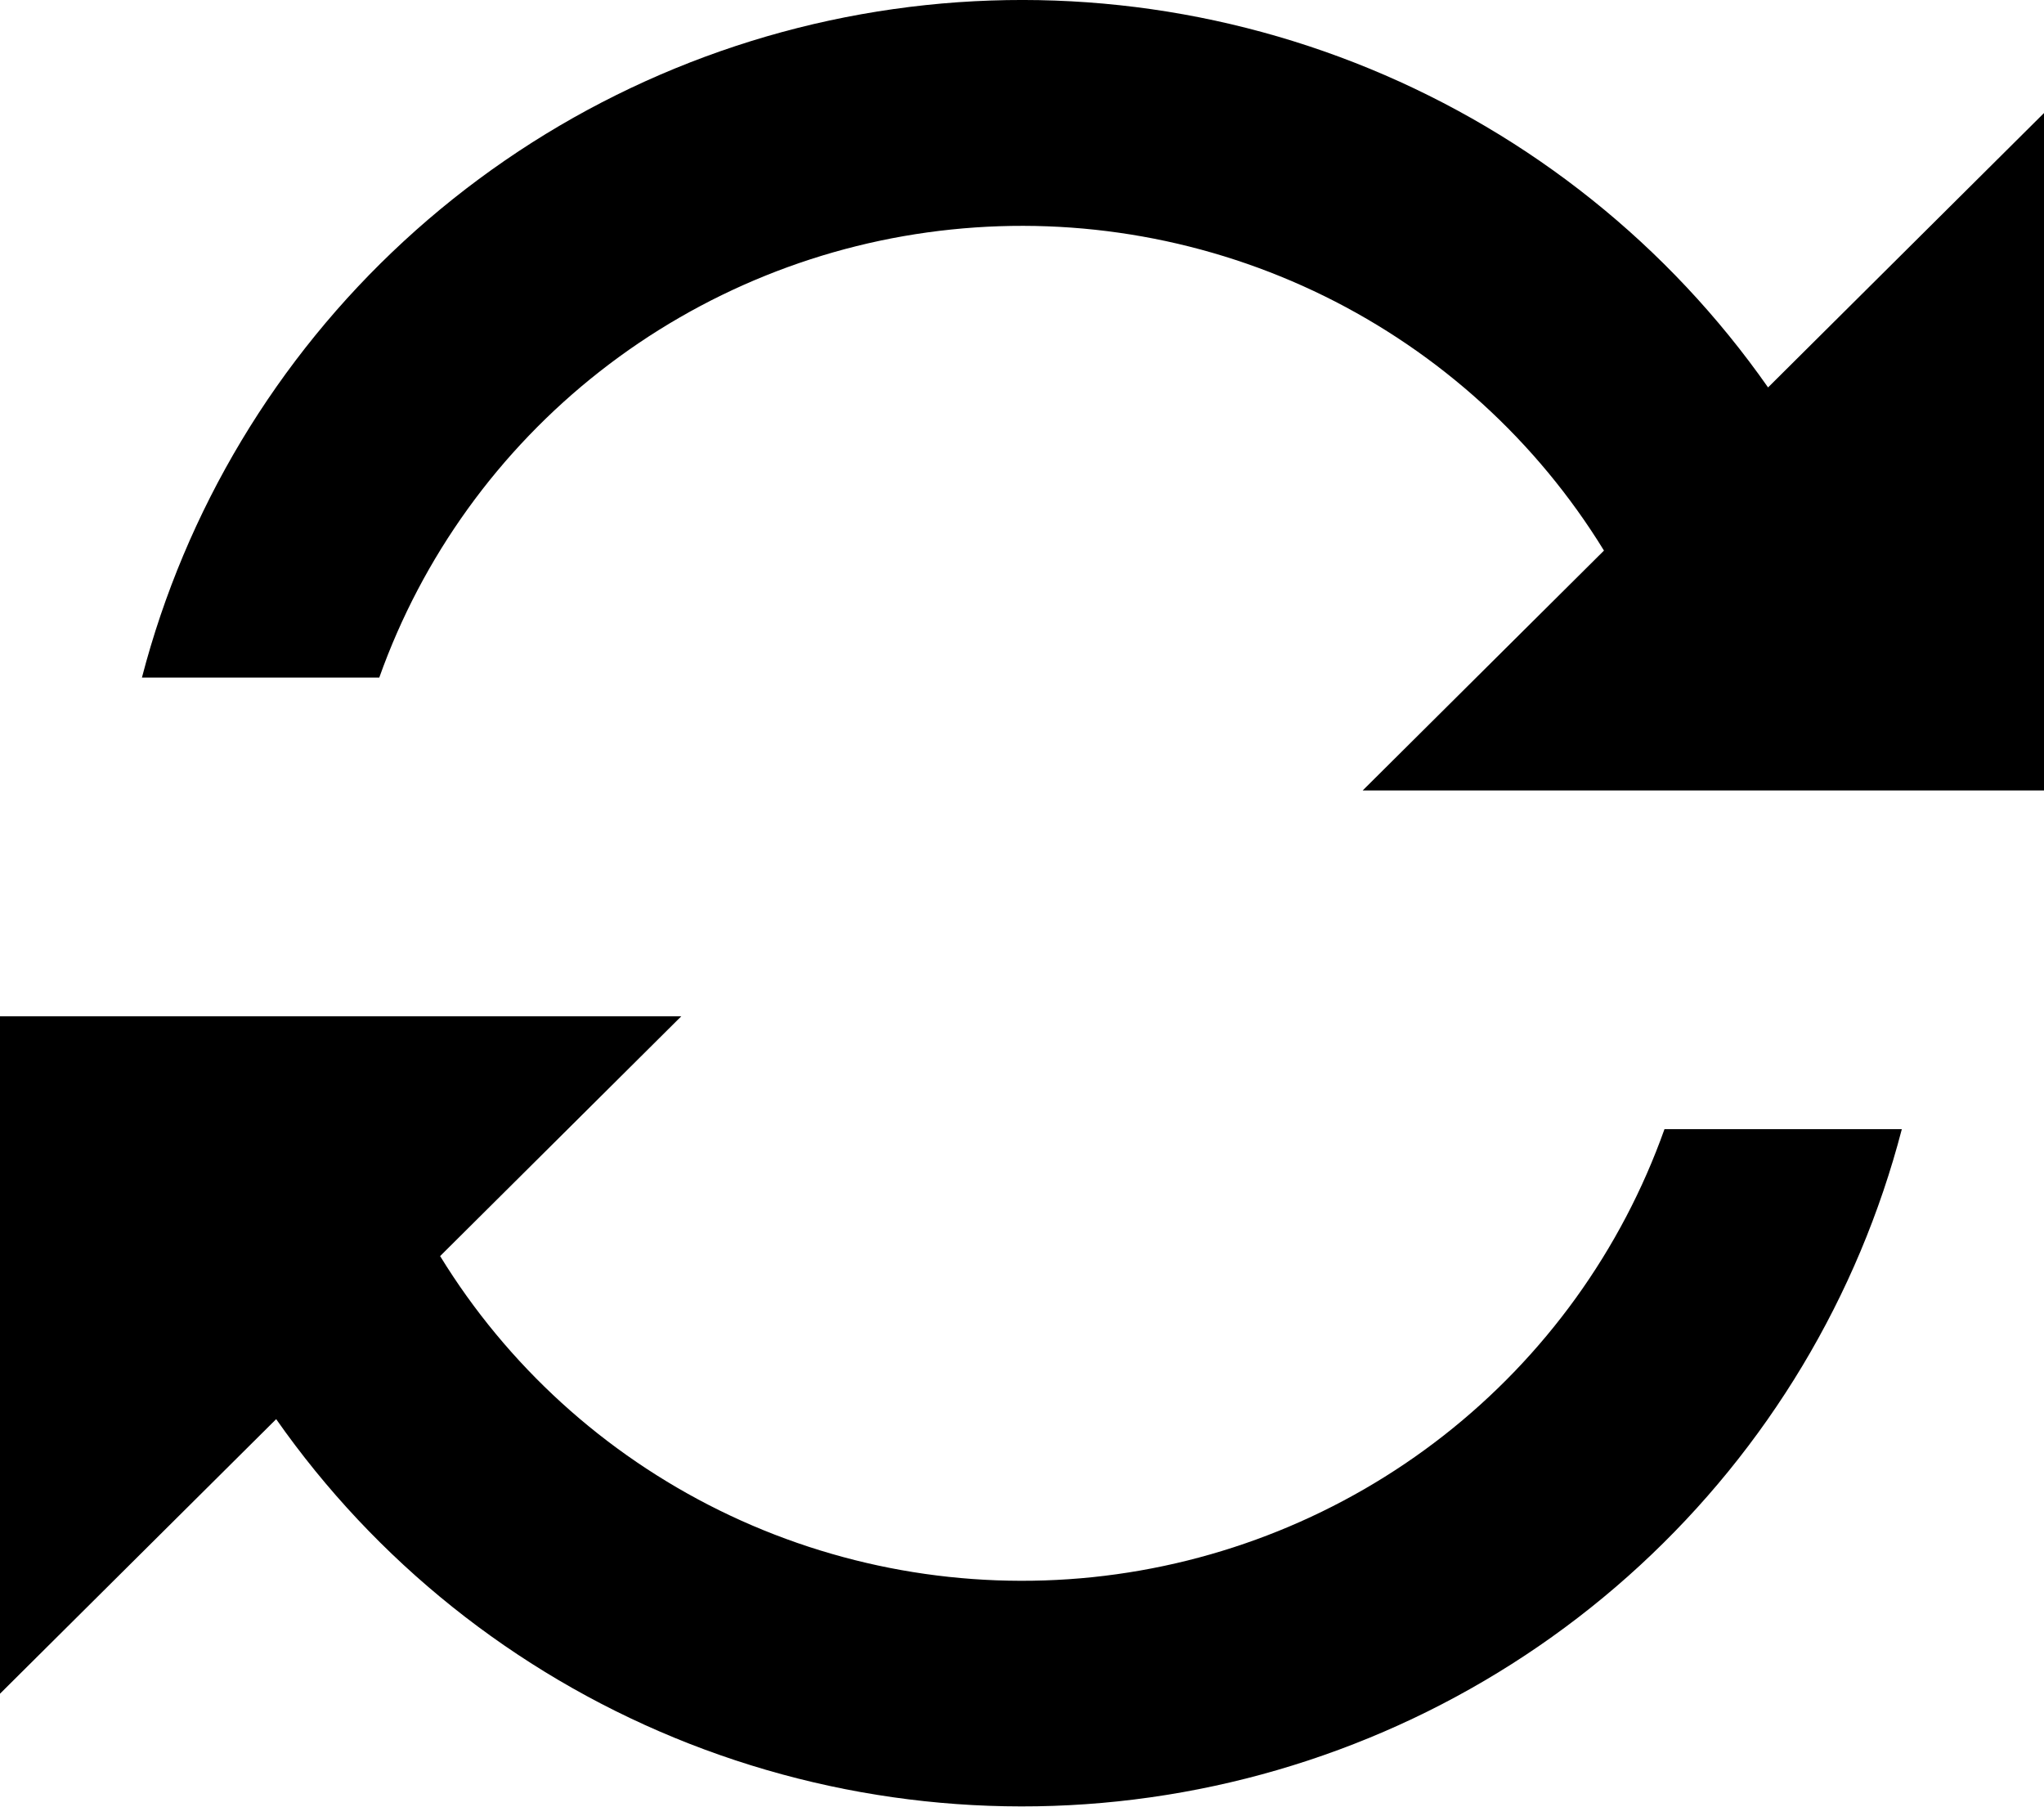
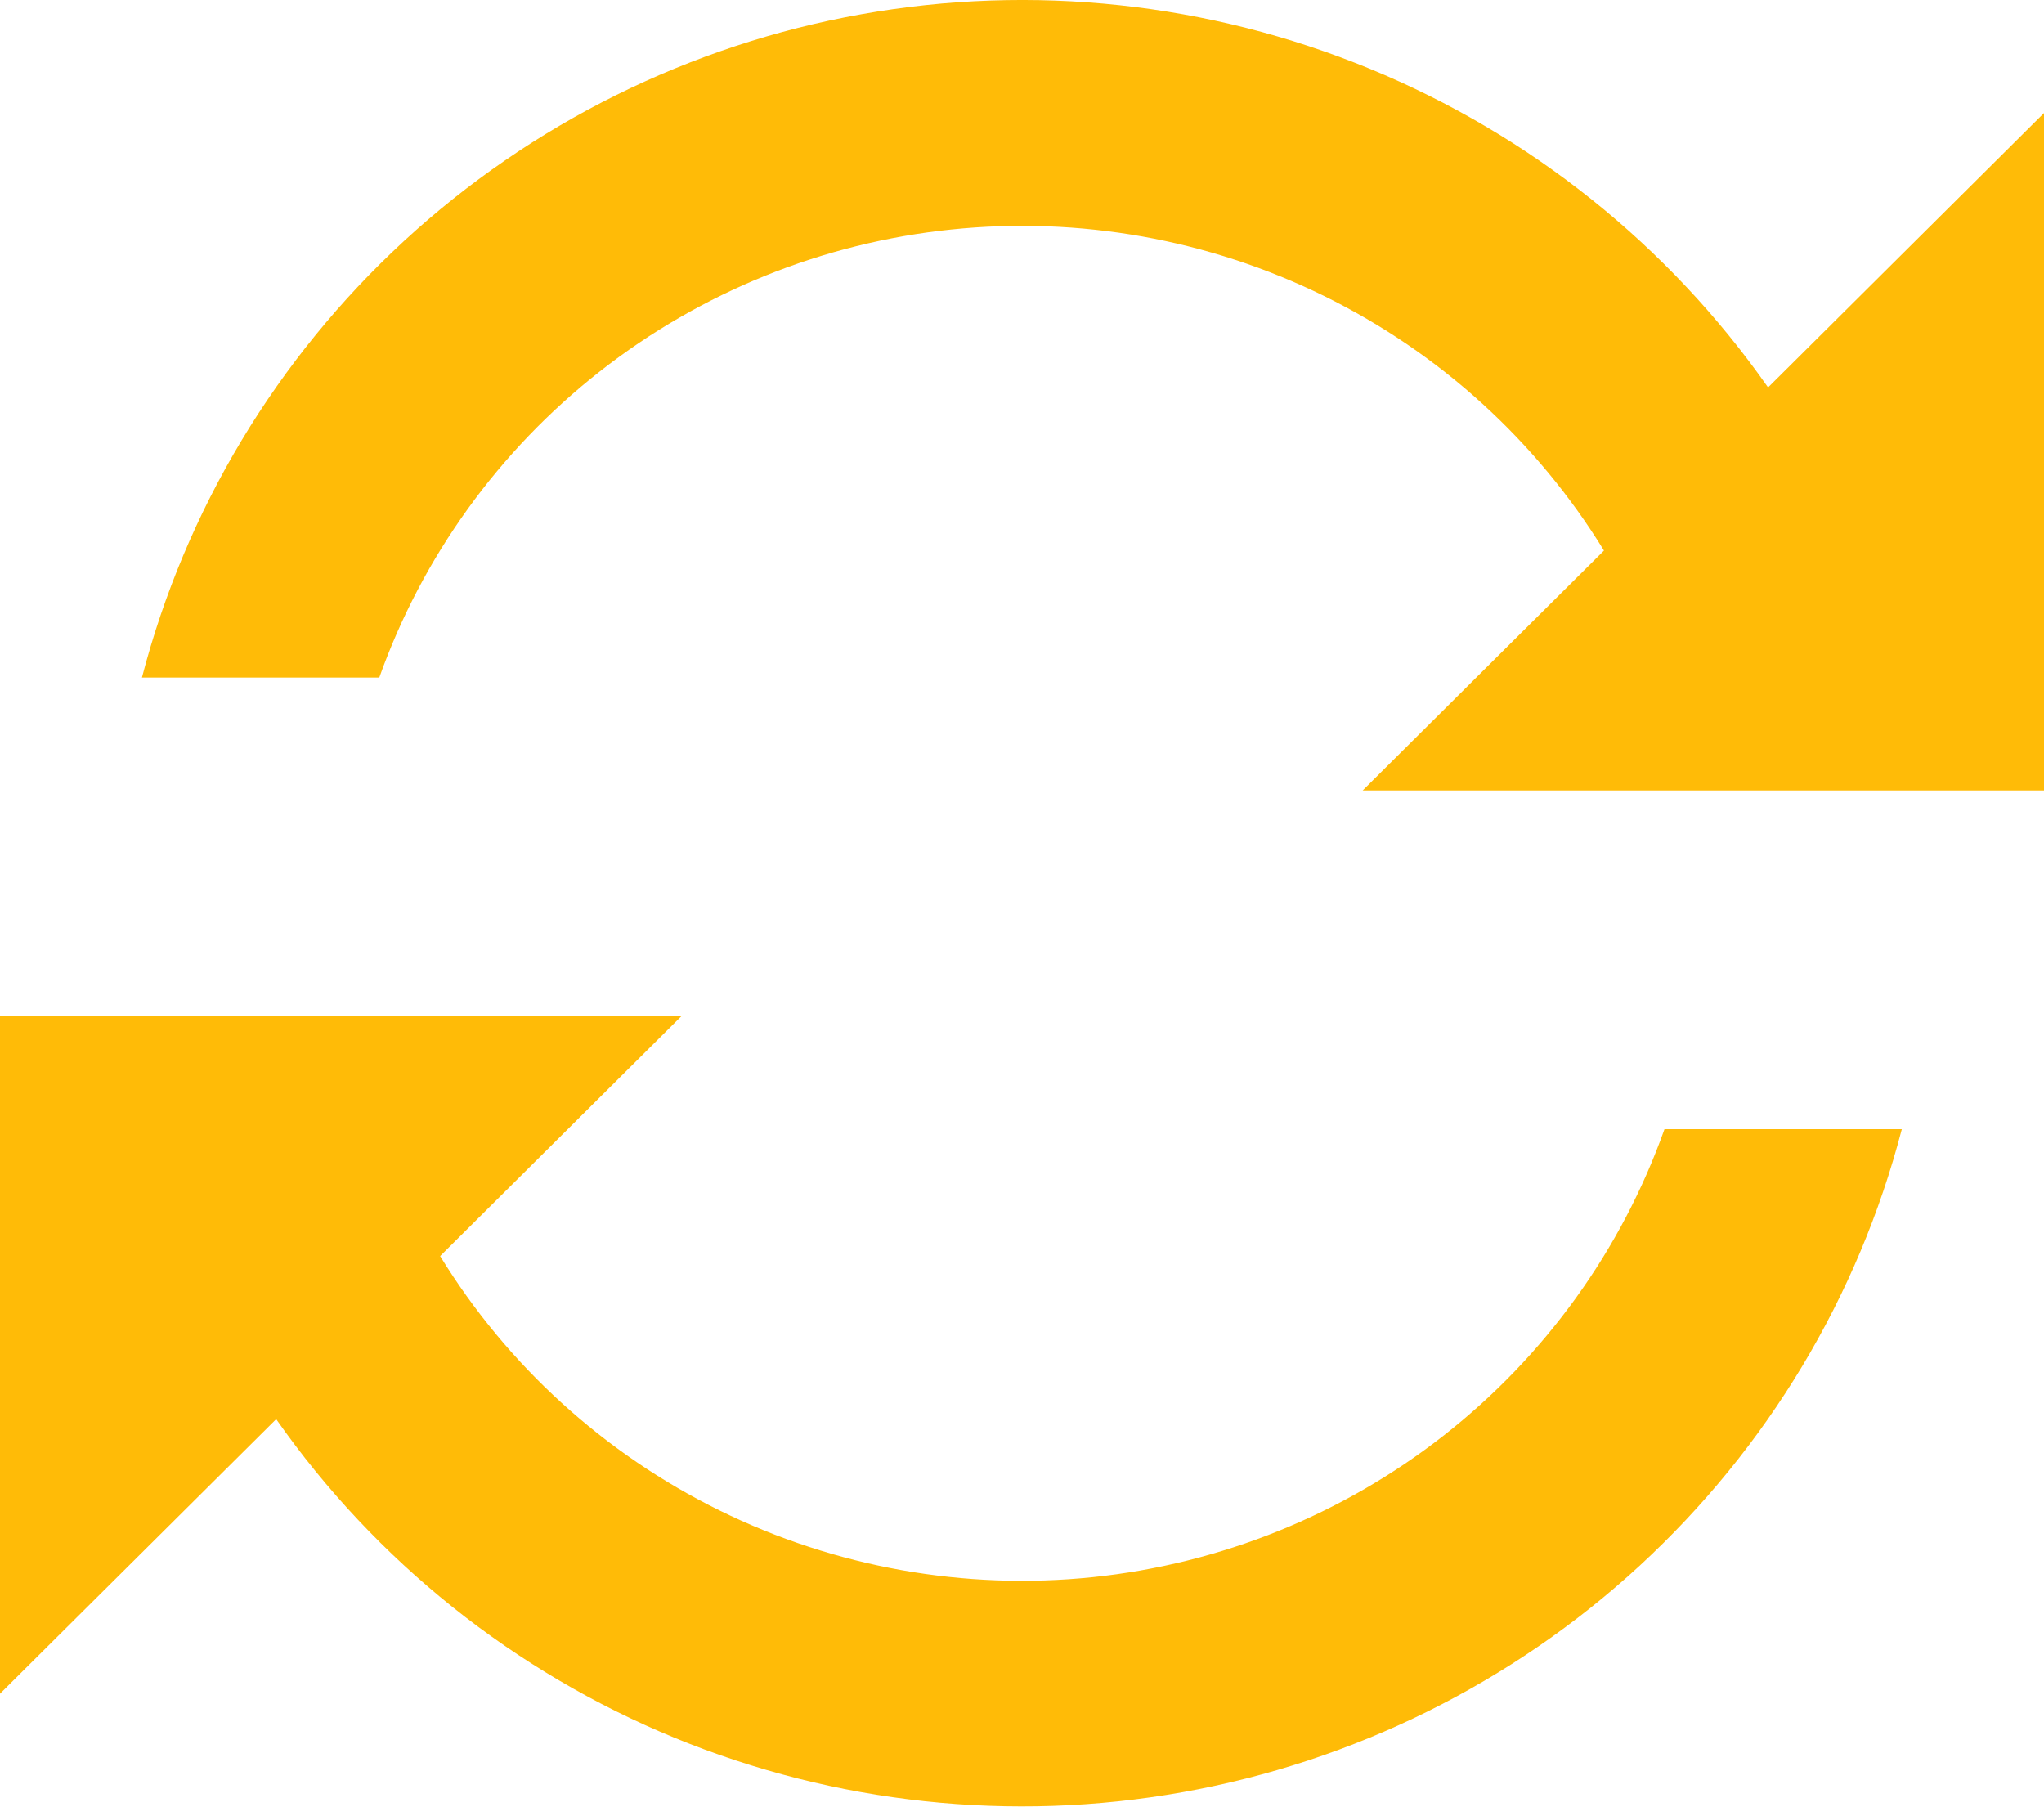
<svg xmlns="http://www.w3.org/2000/svg" width="43" height="38" viewBox="0 0 43 38" fill="none">
-   <path fill-rule="evenodd" clip-rule="evenodd" d="M9.259 26.423C10.671 28.724 12.71 30.579 15.14 31.775C17.569 32.97 20.29 33.456 22.986 33.177C25.682 32.897 28.243 31.864 30.373 30.196C32.502 28.528 34.112 26.294 35.016 23.753H40.009C39.093 27.274 37.18 30.459 34.498 32.932C31.816 35.404 28.476 37.059 24.876 37.701C21.276 38.343 17.566 37.945 14.186 36.554C10.807 35.163 7.9 32.837 5.81 29.853L0 35.629V21.378H14.333L9.259 26.423ZM33.743 11.582C32.331 9.281 30.291 7.425 27.861 6.229C25.43 5.034 22.709 4.548 20.012 4.828C17.315 5.107 14.754 6.141 12.624 7.809C10.494 9.478 8.883 11.712 7.979 14.253H2.986C3.902 10.732 5.815 7.545 8.498 5.071C11.181 2.598 14.521 0.942 18.122 0.299C21.724 -0.344 25.435 0.054 28.816 1.446C32.196 2.838 35.105 5.164 37.195 8.15L43 2.378V16.628H28.667L33.743 11.582Z" fill="black" />
+   <path fill-rule="evenodd" clip-rule="evenodd" d="M9.259 26.423C10.671 28.724 12.71 30.579 15.14 31.775C17.569 32.97 20.29 33.456 22.986 33.177C25.682 32.897 28.243 31.864 30.373 30.196C32.502 28.528 34.112 26.294 35.016 23.753H40.009C39.093 27.274 37.18 30.459 34.498 32.932C31.816 35.404 28.476 37.059 24.876 37.701C21.276 38.343 17.566 37.945 14.186 36.554C10.807 35.163 7.9 32.837 5.81 29.853L0 35.629V21.378H14.333L9.259 26.423ZM33.743 11.582C32.331 9.281 30.291 7.425 27.861 6.229C25.43 5.034 22.709 4.548 20.012 4.828C17.315 5.107 14.754 6.141 12.624 7.809C10.494 9.478 8.883 11.712 7.979 14.253H2.986C3.902 10.732 5.815 7.545 8.498 5.071C11.181 2.598 14.521 0.942 18.122 0.299C21.724 -0.344 25.435 0.054 28.816 1.446C32.196 2.838 35.105 5.164 37.195 8.15L43 2.378V16.628H28.667L33.743 11.582Z" fill="#FFBB07" />
</svg>
